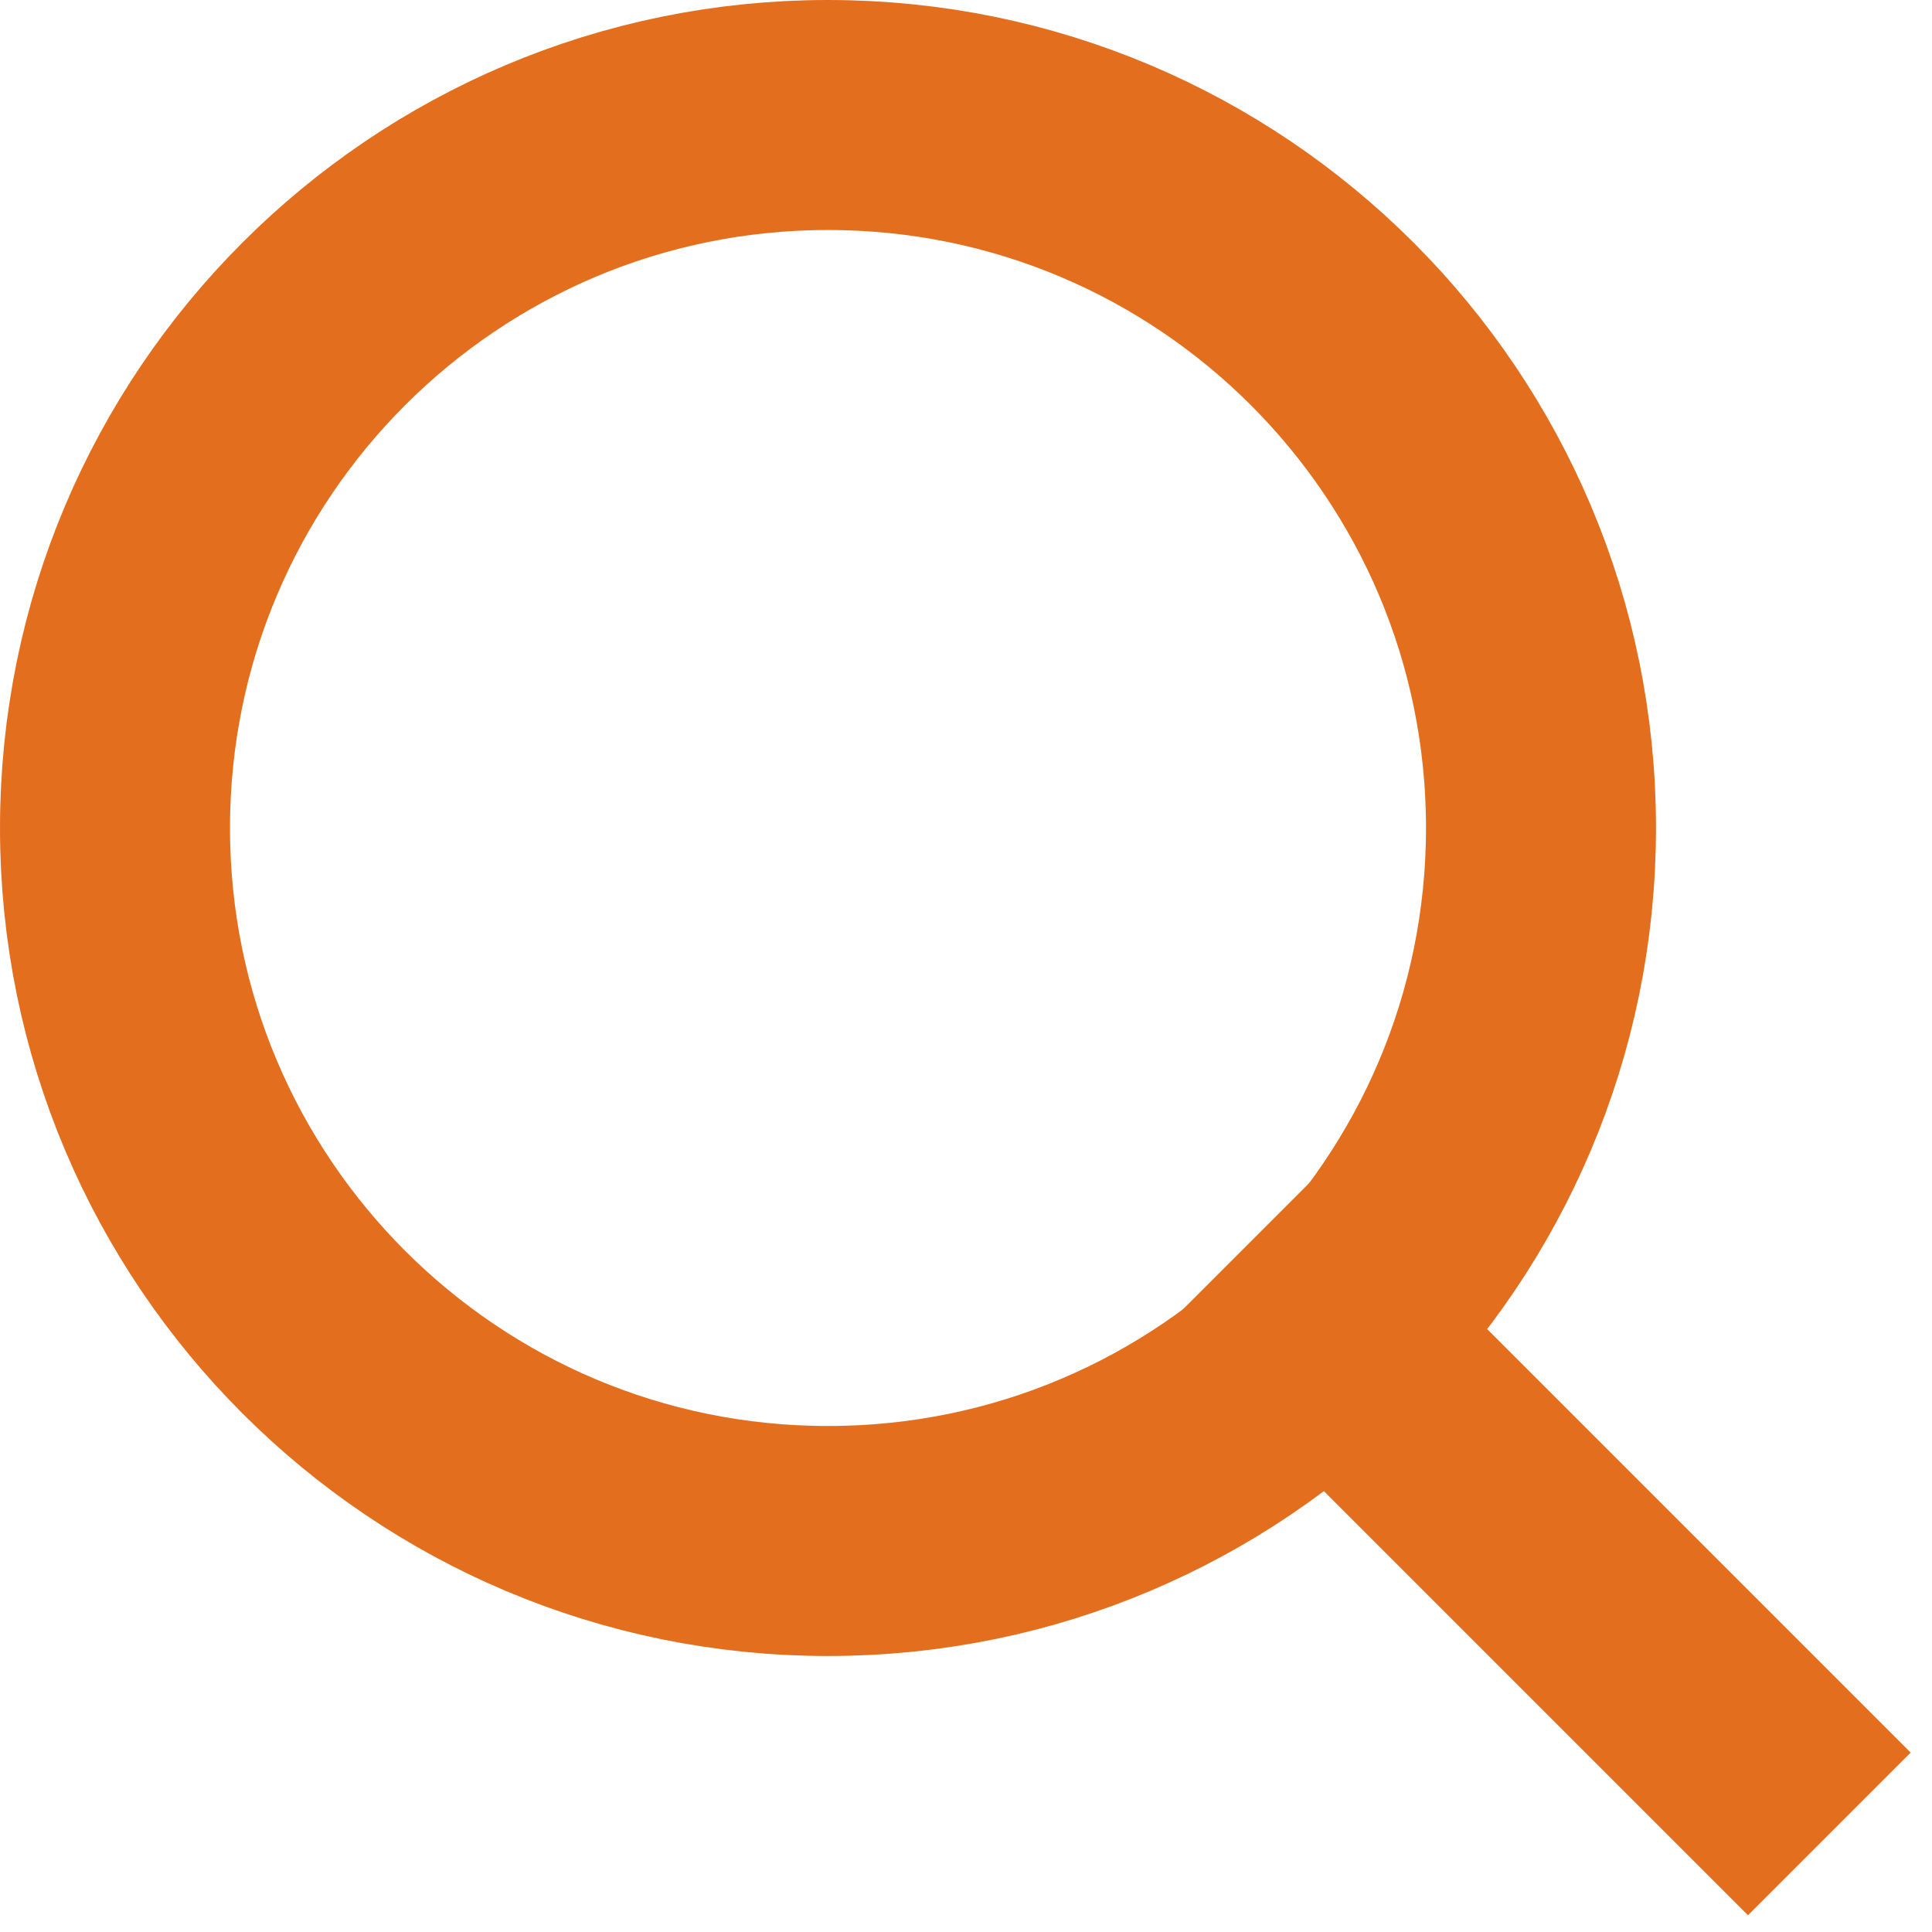
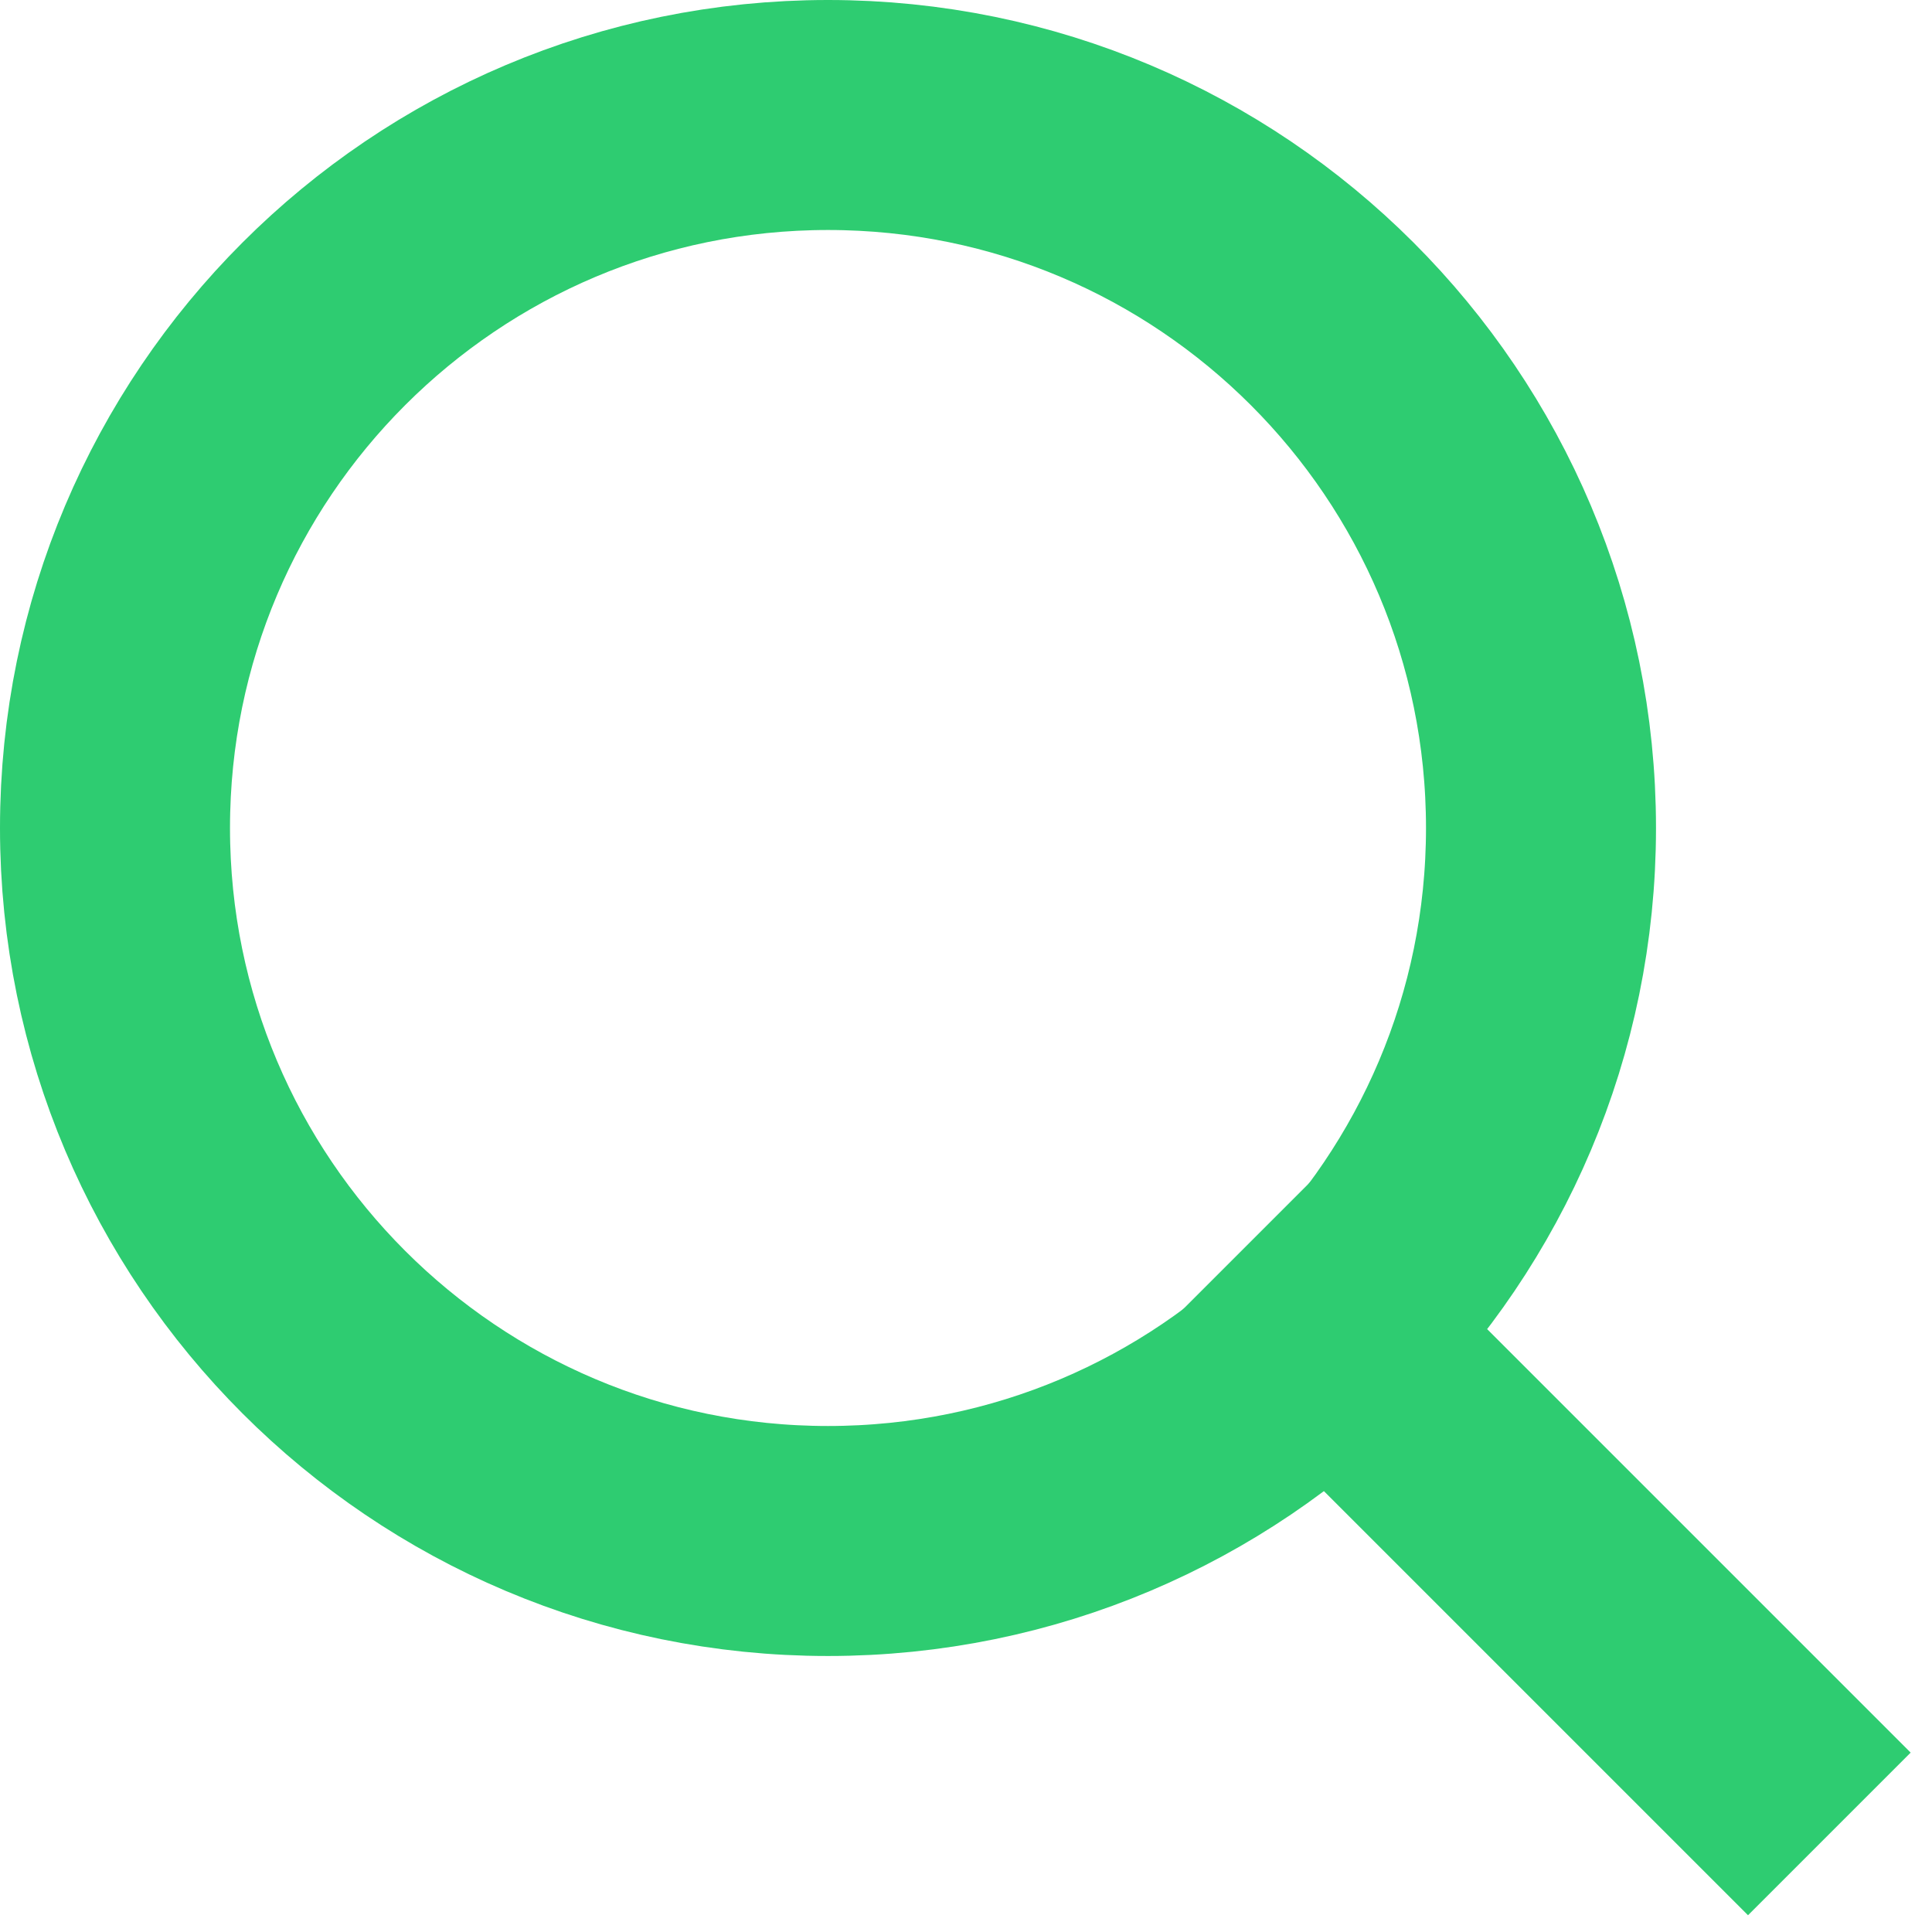
<svg xmlns="http://www.w3.org/2000/svg" width="21" height="21" viewBox="0 0 21 21" fill="none">
-   <circle cx="9" cy="9" r="7.75" stroke="#e36f1e" stroke-width="2.5" />
-   <line x1="13.52" y1="13.57" x2="19.884" y2="19.934" stroke="#e36f1e" stroke-width="2.5" />
+   <circle cx="9" cy="9" r="7.75" stroke="#2ecc71" stroke-width="2.5" />
+   <line x1="13.52" y1="13.57" x2="19.884" y2="19.934" stroke="#2ecc71" stroke-width="2.5" />
</svg>
